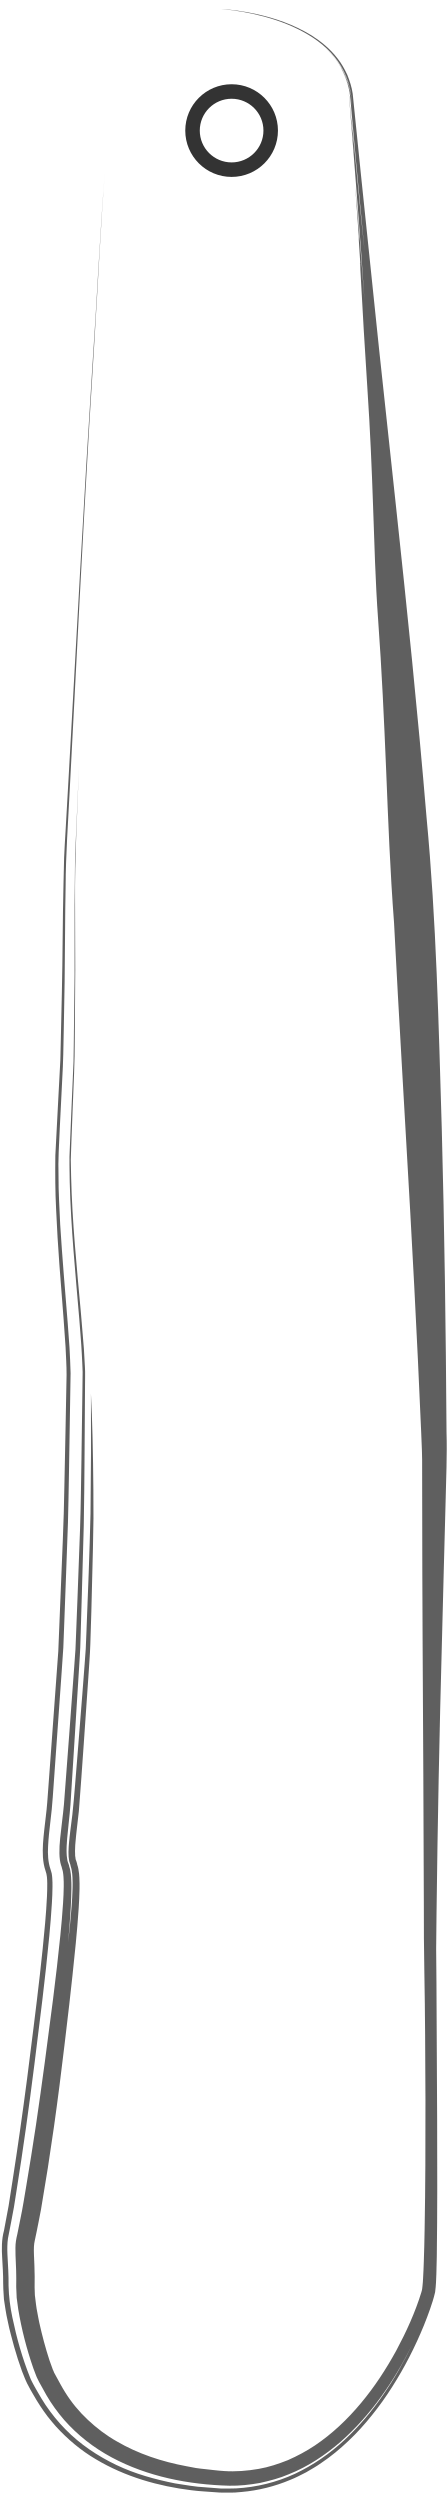
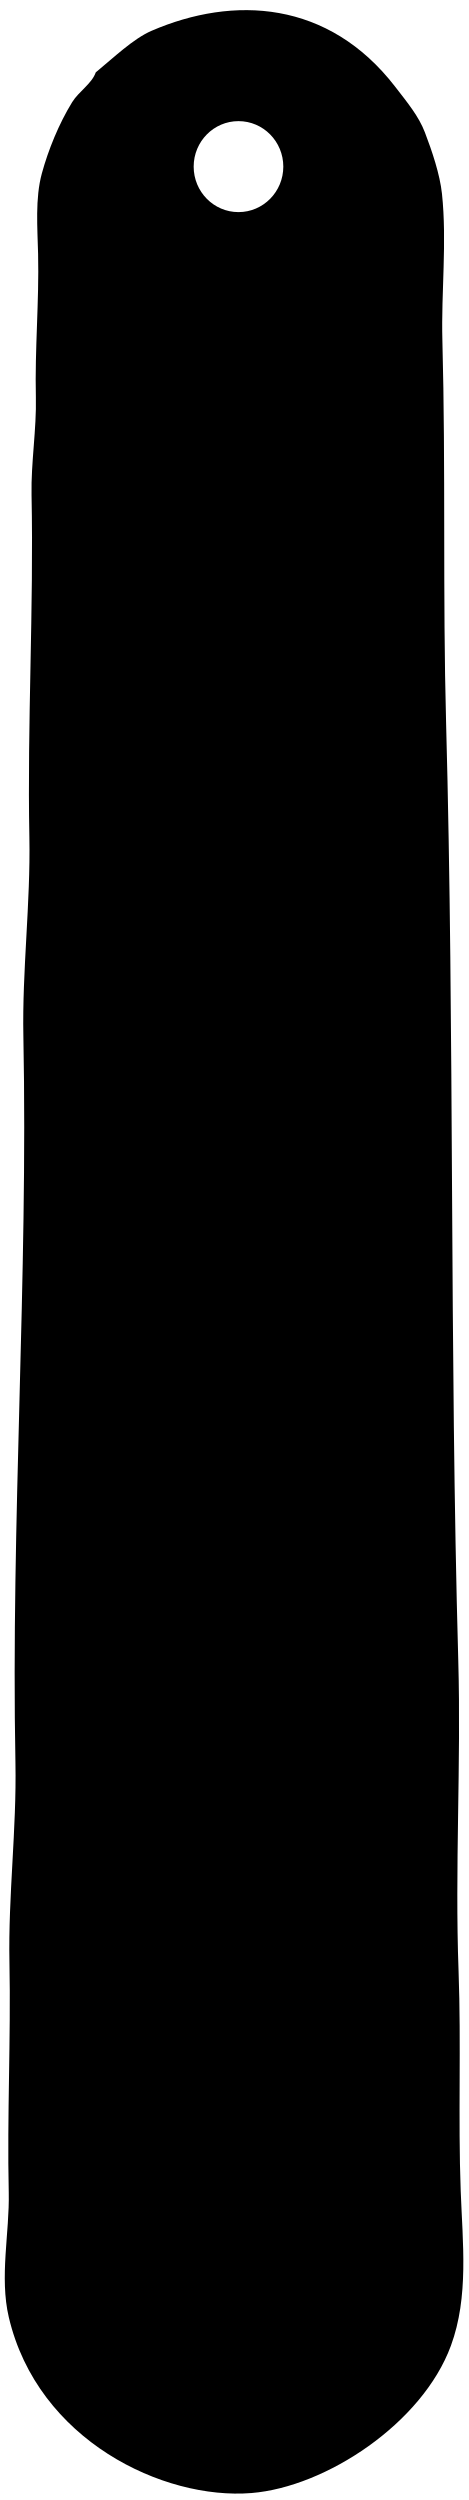
- <svg xmlns="http://www.w3.org/2000/svg" version="1.1" id="レイヤー_1" x="0px" y="0px" width="92.448px" height="516.765px" viewBox="0 0 92.448 516.765" enable-background="new 0 0 92.448 516.765" xml:space="preserve">
+ <svg xmlns="http://www.w3.org/2000/svg" version="1.1" id="レイヤー_1" x="0px" y="0px" width="98.141px" height="523.644px" viewBox="0 0 98.141 523.644" enable-background="new 0 0 98.141 523.644" xml:space="preserve">
  <g>
-     <g>
-       <g>
-         <g>
-           <g opacity="0.7">
-             <g>
-               <g>
-                 <path fill="#1B1B1B" d="M74.497,55.855c0.446,8.305,0.936,16.764,1.46,24.701c0.562,8.454,0.888,16.237,1.155,23.973         c0.284,7.734,0.459,15.426,1.056,23.674c0.754,10.343,1.22,20.622,1.651,31.007c0.425,10.383,0.816,20.832,1.634,31.569         c1.001,19.749,2.243,39.811,3.358,59.953c0.561,10.071,1.092,20.16,1.569,30.237c0.228,5.038,0.454,10.073,0.682,15.1         c0.114,2.514,0.228,5.025,0.196,7.54c0.004,2.514,0.008,5.024,0.013,7.532c0.008,18.907,0.139,37.382,0.232,55.597         c0.036,9.106,0.072,18.149,0.108,27.149c-0.05,9.005,0.23,17.935,0.265,26.872c0.072,8.93,0.098,17.841,0.047,26.748         c-0.03,4.453-0.063,8.907-0.152,13.358c-0.039,2.226-0.09,4.452-0.169,6.67c-0.043,1.107-0.073,2.223-0.146,3.311         c-0.04,0.524-0.044,1.145-0.115,1.589l-0.081,0.718c-0.038,0.242-0.099,0.448-0.175,0.71         c-1.248,4.083-3.108,8.159-5.171,12.008c-2.107,3.849-4.515,7.539-7.312,10.88c-2.785,3.347-5.957,6.352-9.502,8.735         c-1.774,1.189-3.652,2.183-5.578,3.036c-1.956,0.772-3.946,1.448-6.006,1.804c-2.388,0.418-4.828,0.622-7.287,0.447         c-1.242-0.069-2.56-0.267-3.839-0.392c-0.643-0.082-1.295-0.118-1.93-0.235l-1.906-0.361         c-5.081-0.94-10.037-2.58-14.394-5.128c-2.201-1.234-4.195-2.767-6-4.46c-1.81-1.693-3.387-3.602-4.691-5.698         c-0.317-0.536-0.649-1.048-0.949-1.617l-0.47-0.864c-0.169-0.315-0.291-0.563-0.577-1.055         c-0.336-0.548-0.297-0.593-0.385-0.785l-0.11-0.249l-0.06-0.122l-0.076-0.209l-0.627-1.741         c-0.813-2.489-1.512-5.127-2.092-7.738c-0.149-0.653-0.249-1.299-0.376-1.947c-0.124-0.648-0.254-1.301-0.312-1.912         l-0.228-1.846c-0.008-0.532-0.025-1.062-0.053-1.589l0.012-2.276l-0.056-2.31c-0.06-1.537-0.15-2.916-0.093-3.857         c0.06-1.027,0.203-1.198,0.565-3.116c0.304-1.526,0.63-3.108,0.9-4.597c0.47-2.854,0.938-5.704,1.407-8.55         c0.423-2.84,0.845-5.675,1.266-8.502c0.414-2.828,0.766-5.695,1.146-8.528c0.687-5.549,1.386-11.151,2.01-16.688         c0.424-3.779,0.9-8.01,1.347-12.636c0.222-2.316,0.436-4.727,0.604-7.279c0.079-1.286,0.152-2.595,0.178-4.021l0.004-1.112         c-0.013-0.421-0.013-0.785-0.042-1.257l-0.062-0.819c-0.024-0.302-0.087-0.625-0.138-0.936         c-0.04-0.316-0.151-0.617-0.24-0.923c0.01-0.202-0.387-1.301-0.282-0.916c-0.042-0.163-0.077-0.322-0.092-0.562         c-0.013-0.108-0.032-0.217-0.056-0.324l-0.01-0.479c-0.003-0.165-0.021-0.305-0.019-0.491l0.024-0.603l0.022-0.612         l0.059-0.697c0.152-1.872,0.451-4.061,0.696-6.39c0.366-4.519,0.664-9.097,0.999-13.723c0.319-4.623,0.64-9.275,0.959-13.894         c0.139-2.306,0.339-4.617,0.41-6.889c0.071-2.271,0.142-4.526,0.211-6.757c0.112-4.463,0.222-8.828,0.328-13.033         c0.037-2.103,0.073-4.165,0.109-6.18c-0.007-2.029-0.013-4.011-0.02-5.936c-0.064-7.701-0.217-14.498-0.503-19.88         c0.047,8.18,0.013,16.461-0.087,24.786c-0.203,8.281-0.522,16.587-0.859,24.898l-0.13,3.115l-0.227,3.13l-0.479,6.253         c-0.33,4.163-0.66,8.32-0.989,12.464c-0.358,4.153-0.619,8.248-1.069,12.4c-0.248,2.078-0.547,4.105-0.695,5.857         c-0.055,0.468-0.06,0.852-0.082,1.259c-0.006,0.196-0.029,0.417-0.025,0.593l0.015,0.515         c0.008,0.164-0.005,0.361,0.014,0.499l0.055,0.401c0.013,0.288,0.074,0.503,0.13,0.733c0.012,0.018-0.019-0.113,0.082,0.198         l0.101,0.321c0.005,0.054,0.056,0.11,0.023,0.16l0.028,0.098c0.065,0.262,0.173,0.514,0.204,0.783         c0.1,0.521,0.155,1.105,0.172,1.538c0.045,0.834,0.036,1.519,0.022,2.206c-0.035,1.352-0.114,2.62-0.206,3.875         c-0.19,2.501-0.438,4.931-0.701,7.343c0.21-2.418,0.404-4.844,0.541-7.34c0.065-1.253,0.118-2.52,0.127-3.865         c0-0.683-0.003-1.365-0.061-2.187c-0.023-0.423-0.083-0.995-0.186-1.504c-0.033-0.264-0.141-0.51-0.208-0.766l-0.029-0.095         c0.031-0.043-0.018-0.102-0.023-0.151l-0.1-0.311c-0.098-0.297-0.073-0.183-0.087-0.201l-0.124-0.425l-0.074-0.492         c-0.08-0.291-0.074-0.749-0.104-1.156c-0.036-0.402,0.014-0.941,0.011-1.405c0.017-0.496,0.071-1.051,0.104-1.573         c0.183-2.175,0.514-4.638,0.69-7.047c0.302-4.788,0.605-9.585,0.908-14.39c0.301-4.805,0.603-9.617,0.905-14.435         c0.068-1.204,0.162-2.411,0.208-3.613l0.108-3.603l0.212-7.211c0.134-4.81,0.269-9.623,0.403-14.438         c0.104-4.824,0.114-9.681,0.163-14.521l0.1-14.53c-0.014-1.223,0.061-2.396-0.026-3.657l-0.21-3.752l-0.604-7.271         c-0.866-9.579-1.826-19.036-2.037-28.323l-0.07-3.474l0.112-3.4c0.091-2.364,0.183-4.727,0.274-7.087         c0.175-4.832,0.457-9.695,0.44-14.441c0.034-4.766,0.068-9.521,0.102-14.266c-0.015-4.728-0.03-9.444-0.045-14.148         c-0.071-9.174,0.477-18.608,0.812-27.879L15.7,172.863l-0.164,3.585c-0.042,1.19-0.028,2.359-0.049,3.538l-0.072,7.064         l-0.002,14.36l-0.163,14.41l-0.055,3.606l-0.154,3.639l-0.319,7.28l-0.293,7.041c-0.15,2.253-0.028,4.607-0.016,6.922         c0.234,9.328,1.167,18.77,1.973,28.315c0.175,2.423,0.406,4.781,0.526,7.264c0.057,1.235,0.138,2.482,0.169,3.707         l-0.043,3.604c-0.067,4.805-0.134,9.605-0.2,14.402c-0.09,4.792-0.122,9.601-0.288,14.367         c-0.176,4.765-0.352,9.525-0.528,14.282l-0.279,7.13l-0.144,3.562l-0.256,3.569c-0.351,4.756-0.701,9.506-1.051,14.251         c-0.358,4.741-0.715,9.477-1.072,14.206c-0.213,2.379-0.564,4.778-0.78,6.984c-0.228,2.229-0.256,4.202,0.183,5.616         l0.016,0.029l0.009,0.02l0.038,0.11c0.041,0.142,0.113,0.308,0.119,0.434c0.056,0.199,0.119,0.396,0.168,0.597         c0.067,0.406,0.136,0.818,0.152,1.215c0.03,0.373,0.042,0.69,0.045,1c0.009,0.319,0.011,0.626,0.005,0.921         c-0.01,1.201-0.068,2.338-0.139,3.47c-0.143,2.26-0.342,4.476-0.56,6.685c-0.44,4.413-0.961,8.785-1.506,13.146         c-1.117,8.73-2.248,17.337-3.526,26.012c-0.668,4.311-1.314,8.613-2.058,12.904c-0.369,2.151-0.687,4.266-1.157,6.478         l-0.657,3.269c-0.221,0.906-0.38,1.799-0.382,2.786c-0.023,1.967,0.19,4.234,0.172,6.43l-0.011,1.652l0.066,1.497         l0.032,0.751l0.105,0.771l0.208,1.546c0.679,4.13,1.752,8.289,3.128,12.249l0.554,1.458c0.175,0.504,0.417,0.879,0.618,1.331         c0.528,0.967,1.042,1.916,1.559,2.811c1.049,1.808,2.283,3.492,3.642,5.077c2.757,3.134,6.108,5.751,9.808,7.735         c7.425,3.986,15.945,5.646,24.331,5.862c2.108,0.04,4.21-0.205,6.287-0.564c2.056-0.454,4.11-0.983,6.048-1.824         c3.927-1.56,7.474-3.942,10.653-6.677c6.321-5.564,11.101-12.605,14.774-20.017c-1.728,3.576-3.71,7.067-6.021,10.378         c-2.292,3.321-4.933,6.452-7.941,9.252c-2.999,2.806-6.451,5.195-10.229,6.987c-3.797,1.755-7.958,2.79-12.181,3.018         c-1.055,0.059-2.114,0.018-3.172,0.023l-3.141-0.243c-2.102-0.094-4.18-0.496-6.271-0.808         c-4.144-0.828-8.283-1.958-12.16-3.811c-3.857-1.855-7.503-4.276-10.529-7.377c-1.523-1.537-2.886-3.231-4.1-5.027         c-0.598-0.903-1.162-1.833-1.686-2.772c-0.262-0.491-0.533-0.888-0.787-1.396c-0.24-0.498-0.547-0.983-0.723-1.493         c-1.619-4.033-2.789-8.212-3.675-12.473c-0.448-2.128-0.726-4.303-0.778-6.491c0.031-2.174-0.119-4.349-0.234-6.531         c-0.049-1.092-0.042-2.189,0.11-3.273c0.217-1.07,0.43-2.143,0.626-3.222l0.609-3.236l0.513-3.255         c0.701-4.341,1.339-8.705,1.964-13.082c1.233-8.763,2.313-17.577,3.391-26.438c0.524-4.432,1.026-8.876,1.447-13.343         c0.209-2.234,0.398-4.473,0.53-6.729c0.067-1.128,0.117-2.259,0.124-3.409c0.003-0.576,0-1.15-0.047-1.758         c-0.013-0.317-0.063-0.637-0.113-0.956c-0.032-0.157-0.085-0.311-0.126-0.466c-0.041-0.173-0.12-0.394-0.142-0.463         c-0.491-1.449-0.577-3.045-0.483-4.703c0.079-1.652,0.271-3.334,0.47-5.039c0.449-3.415,0.598-6.851,0.867-10.278         c0.487-6.862,0.975-13.733,1.462-20.605l0.352-5.157l0.197-5.157l0.385-10.315l0.374-10.311         c0.104-3.439,0.142-6.885,0.21-10.325c0.112-6.883,0.224-13.757,0.335-20.618c-0.031-1.727-0.145-3.472-0.219-5.204         l-0.376-5.136c-0.275-3.4-0.55-6.797-0.825-10.189c-0.292-3.387-0.489-6.757-0.726-10.126         c-0.132-3.359-0.375-6.726-0.348-10.056c-0.109-3.356,0.115-6.625,0.26-9.94c0.17-3.389,0.34-6.771,0.509-10.146         c0.205-3.379,0.251-6.729,0.312-10.075c0.061-3.345,0.121-6.682,0.181-10.01c0.099-6.638,0.071-13.286,0.206-19.806         c0.025-6.508,0.516-13.056,0.83-19.53c0.338-6.48,0.674-12.915,1.007-19.299c1.312-25.54,2.615-50.275,4.119-73.847         c0.732-11.81,1.359-24.98,2.161-34.883c-1.073,13.072-1.637,26.502-2.591,40.171c-0.877,13.687-1.705,27.656-2.506,41.856         c-0.791,14.201-1.595,28.628-2.409,43.23c-0.208,3.65-0.417,7.312-0.627,10.983c-0.096,1.834-0.236,3.675-0.298,5.512         c-0.043,1.834-0.085,3.671-0.128,5.511c-0.184,7.354-0.161,14.81-0.333,22.269c-0.083,3.735-0.167,7.478-0.25,11.228         l-0.068,2.813l-0.148,2.823l-0.3,5.653c-0.195,3.737-0.39,7.48-0.586,11.229c-0.042,3.729-0.032,7.476,0.166,11.235         c0.319,7.518,0.956,15.057,1.548,22.636l0.4,5.702c0.079,1.91,0.214,3.839,0.21,5.746c-0.073,3.81-0.145,7.621-0.218,11.434         l-0.235,11.439c-0.072,3.814-0.159,7.627-0.331,11.434c-0.31,7.614-0.62,15.229-0.929,22.837         c-0.553,7.596-1.106,15.185-1.658,22.762l-0.417,5.676c-0.138,1.891-0.258,3.781-0.499,5.663         c-0.216,1.882-0.458,3.759-0.586,5.646c-0.103,1.878-0.101,3.812,0.518,5.623c0.322,0.846,0.348,1.751,0.358,2.652         c0.007,0.902-0.015,1.806-0.059,2.708c-0.083,1.805-0.22,3.606-0.373,5.405c-0.308,3.599-0.692,7.186-1.095,10.765         c-0.807,7.159-1.737,14.274-2.627,21.381c-0.925,7.079-1.919,14.133-3.014,21.125c-0.273,1.748-0.546,3.494-0.818,5.237         c-0.318,1.705-0.637,3.408-0.955,5.109c-0.512,1.852-0.485,3.839-0.376,5.591c0.1,1.776,0.219,3.48,0.206,5.202         c-0.015,0.827,0.066,1.799,0.117,2.717l0.043,0.696l0.101,0.668l0.204,1.337c0.115,0.899,0.323,1.762,0.505,2.634         c0.177,0.874,0.371,1.742,0.606,2.595c0.42,1.722,0.933,3.412,1.453,5.102l0.862,2.516c0.356,0.847,0.625,1.655,1.058,2.53         c0.222,0.427,0.473,0.914,0.682,1.284l0.613,1.062c0.438,0.757,0.891,1.538,1.39,2.282c0.473,0.763,1.026,1.474,1.55,2.203         c0.562,0.699,1.126,1.4,1.722,2.07c2.416,2.648,5.188,4.975,8.247,6.774c6.104,3.651,12.981,5.585,19.788,6.416         c1.705,0.223,3.417,0.278,5.119,0.422c0.843,0.088,1.726,0.06,2.596,0.06c0.437-0.008,0.872,0.009,1.307-0.02l1.304-0.109         c3.472-0.299,6.883-1.156,10.059-2.494c1.142-0.44,2.212-1.028,3.302-1.574c1.044-0.623,2.118-1.205,3.102-1.916         c2.022-1.347,3.887-2.902,5.632-4.563c1.76-1.651,3.367-3.446,4.866-5.317c1.507-1.865,2.895-3.819,4.172-5.837         c2.57-4.029,4.747-8.285,6.554-12.701c0.443-1.109,0.879-2.221,1.271-3.355c0.394-1.151,0.767-2.24,1.062-3.547         c0.067-0.64,0.166-1.359,0.18-1.937l0.078-1.789l0.087-3.544c0.132-9.417,0.1-18.818,0.074-28.238         c-0.047-9.419-0.094-18.851-0.142-28.295l-0.062-7.097l0.073-7.089c0.065-4.727,0.131-9.457,0.197-14.19         c0.151-9.469,0.342-18.951,0.566-28.449c0.245-9.497,0.49-19.01,0.736-28.541c0.127-4.764,0.255-9.532,0.382-14.306         c0.101-4.773,0.336-9.545,0.188-14.338c-0.136-20.809-0.418-41.769-0.981-62.661c-0.648-21.445-1.118-42.958-3.155-64.458         c-1.791-21.454-4.008-42.796-6.296-64.089c-1.016-9.446-2.231-20.741-3.507-32.595c-1.232-11.859-2.523-24.277-3.738-35.966         c-0.596-5.847-1.173-11.512-1.715-16.833c-0.187-1.373-0.63-2.674-1.119-3.913c-0.564-1.209-1.199-2.362-1.995-3.363         c-1.551-2.033-3.475-3.571-5.391-4.792c-3.899-2.383-7.786-3.58-11.017-4.33c-3.246-0.741-5.885-1.033-7.702-1.117         c3.054,0.238,6.146,0.799,9.203,1.637c3.052,0.842,6.065,2.014,8.811,3.657c2.74,1.628,5.204,3.813,6.805,6.529         c0.798,1.348,1.421,2.797,1.754,4.295c0.113,0.368,0.16,0.748,0.225,1.122c0.056,0.375,0.142,0.75,0.158,1.121         c0.062,0.743,0.122,1.479,0.183,2.208c-0.053-0.551-0.106-1.112-0.161-1.682c-0.027-0.285-0.056-0.572-0.083-0.862         c-0.052-0.29-0.104-0.582-0.155-0.876c-0.191-1.179-0.584-2.35-1.061-3.503c-1.019-2.287-2.642-4.388-4.66-6.071         c0.967,0.797,1.84,1.75,2.647,2.765c0.789,1.033,1.444,2.175,1.974,3.363c0.471,1.208,0.881,2.442,1.042,3.691         c0.213,1.24,0.241,2.458,0.369,3.614c-0.087-0.958-0.175-1.921-0.259-2.85c-0.136-0.926-0.295-1.815-0.541-2.606         c-0.475-1.584-1.097-2.802-1.502-3.421c0.742,1.301,1.365,2.852,1.722,4.529c0.07,0.422,0.142,0.849,0.213,1.277         c0.057,0.43,0.08,0.866,0.122,1.301c0.076,0.87,0.152,1.742,0.229,2.605c0.312,3.448,0.611,6.74,0.824,9.089         c0.262,2.752,1.468,15.421,1.812,19.045c-1.008-9.395-2.099-21.253-2.83-28.901c0.255,3.249,0.508,6.474,0.756,9.634         c-0.172-1.96-0.424-4.844-0.655-7.49c-0.115-1.323-0.225-2.586-0.316-3.645c-0.048-0.528-0.091-1.004-0.128-1.412         c-0.058-0.401-0.126-0.727-0.17-0.97c0.195,0.976,0.214,1.99,0.308,2.971c0.078,0.986,0.155,1.961,0.232,2.93         c0.154,1.938,0.307,3.851,0.46,5.772c0.301,3.845,0.604,7.725,0.931,11.914c0.254,3.394,0.496,6.62,0.735,9.809         c0.22,3.192,0.438,6.347,0.661,9.599c-0.559-7.769-1.408-18.19-1.916-23.534c0.258,3.587,0.529,7.37,0.795,11.067         c-0.047-0.447-0.081-0.714-0.104-0.803c0.104,1.636,0.243,3.811,0.352,5.514c-0.023,0.047-0.026,0.43-0.073,0.096         c0.021,0.043,0.042,0.064,0.062,0.091" />
-                 <path fill="#1B1B1B" d="M75.264,44.318c0.843,8.041,1.859,19.433,2.498,26.779" />
-                 <path fill="none" stroke="#1B1B1B" stroke-width="0" d="M51.482,514.455c0,0-0.271,0.062-0.812,0.098         c-0.539,0.04-1.342,0.127-2.398,0.19c-2.135,0.061-5.202-0.086-9.16-0.55c-0.987-0.146-2.03-0.303-3.127-0.466         c-1.097-0.164-2.225-0.489-3.417-0.747c-0.592-0.149-1.209-0.254-1.817-0.449c-0.608-0.195-1.229-0.396-1.863-0.599         c-0.631-0.21-1.284-0.397-1.932-0.639c-0.639-0.268-1.291-0.54-1.954-0.818c-2.657-1.093-5.37-2.619-8.019-4.564         c-2.651-1.941-5.189-4.397-7.359-7.362c-0.559-0.729-1.056-1.513-1.566-2.3c-0.485-0.783-0.974-1.651-1.406-2.379         c-0.21-0.342-0.482-0.884-0.717-1.323c-0.27-0.472-0.405-0.912-0.605-1.371c-0.392-0.909-0.716-1.835-1.037-2.772         c-1.265-3.755-2.376-7.706-3.063-11.98c-0.21-1.053-0.255-2.183-0.331-3.308c-0.069-1.109-0.019-2.137-0.093-3.225         c-0.039-1.077-0.128-2.158-0.198-3.283c-0.068-1.118-0.138-2.298-0.003-3.518c0.036-0.61,0.181-1.208,0.3-1.812         c0.099-0.555,0.199-1.111,0.299-1.67c0.198-1.111,0.396-2.23,0.597-3.357c0.34-2.3,0.686-4.633,1.036-6.998         c0.676-4.736,1.346-9.618,1.964-14.612c0.625-4.989,1.202-10.141,1.809-15.37c0.596-5.236,1.179-10.583,1.687-16.029         c0.249-2.723,0.483-5.472,0.653-8.24c0.086-1.384,0.151-2.772,0.174-4.158c0.013-0.692,0.006-1.382-0.022-2.061         c-0.034-0.675-0.108-1.27-0.331-1.871c-0.767-2.184-0.705-4.471-0.574-6.628c0.147-2.176,0.421-4.32,0.622-6.47         c0.312-4.32,0.546-8.696,0.825-13.104c0.268-4.41,0.537-8.859,0.809-13.341c0.134-2.242,0.268-4.491,0.403-6.749         c0.064-2.263,0.129-4.532,0.194-6.81c0.128-4.555,0.257-9.139,0.387-13.746c0.062-2.304,0.124-4.614,0.186-6.93         c0.025-2.314,0.051-4.634,0.076-6.959c0.049-4.649,0.098-9.318,0.147-14.001c0.023-2.342,0.047-4.687,0.071-7.035         c0.002-0.587,0.019-1.175,0.009-1.761l-0.089-1.752c-0.068-1.169-0.1-2.335-0.198-3.509         c-0.696-9.377-1.686-18.808-2.114-28.291l-0.163-3.557l-0.037-3.567c-0.002-1.189-0.041-2.377-0.014-3.567l0.168-3.575         c0.24-4.715,0.48-9.426,0.719-14.127c0.15-2.341,0.171-4.696,0.229-7.044c0.052-2.348,0.104-4.692,0.157-7.034         c0.118-4.68,0.18-9.354,0.248-14.008c0.035-2.327,0.07-4.648,0.105-6.965c0.069-2.329,0.138-4.652,0.207-6.969         c0.038-2.324,0.193-4.618,0.351-6.903c0.151-2.288,0.302-4.568,0.452-6.841c1.203-18.188,2.417-35.907,3.649-52.846         c1.276-16.928,2.493-33.083,3.629-48.158c0.536-7.543,1.052-14.815,1.546-21.78c0.558-6.965,1.08-13.615,1.981-19.92         c0.125-0.789,0.226-1.569,0.403-2.353l0.238-1.168l0.377-1.199c0.583-1.436,1.159-2.819,1.825-4.199         c1.311-2.738,3.09-5.246,5.336-7.073c2.215-1.864,4.746-3.112,7.248-3.976c2.503-0.911,5.021-1.291,7.413-1.656" />
-               </g>
-               <path fill="none" stroke="#1B1B1B" stroke-width="0" d="M13.055,353.431c0,0,0.18-2.542,0.512-7.242        c0.414-4.704,0.583-11.555,0.887-20.183c0.133-4.316,0.329-9.065,0.427-14.229c0.065-5.169,0.136-10.733,0.21-16.646        c0.029-2.957,0.059-6,0.089-9.125c0.007-0.78,0.014-1.567,0.021-2.358c-0.014-0.797-0.075-1.611-0.112-2.425        c-0.043-0.814-0.086-1.634-0.13-2.458c-0.063-0.811-0.127-1.627-0.191-2.448c-0.505-6.565-1.217-13.34-1.708-20.361        c-0.468-7.004-0.972-14.302-0.492-21.607c0.304-7.539,0.753-15.384,0.746-23.267c0.116-7.915,0.118-15.962,0.118-24.121        c0.026-2.026,0.052-4.059,0.078-6.098c0.038-2.04,0.018-4.081,0.152-6.146c0.199-4.123,0.399-8.266,0.6-12.423        c0.797-16.632,1.593-33.501,2.491-50.215c0.881-16.71,1.928-33.283,2.955-49.279" />
-             </g>
-           </g>
-         </g>
-       </g>
-     </g>
-     <circle fill="none" stroke="#333333" stroke-width="3" stroke-miterlimit="10" cx="47.875" cy="26.992" r="8.079" />
+     <path d="M356.873,370.097c-4.794-30.691-18.94-50.828-39.321-77.683c-20.385-26.857-22.921-78.924-23.881-92.592   c-0.958-13.667,0.479-89.61,2.638-114.787c2.159-25.176,2.357-65.727,1.758-71.601c-0.598-5.875-6.42-6.791-7.737-7.15   c-0.531-0.145-11.646-0.166-24.164-0.145c-12.517-0.021-23.633,0-24.163,0.145c-1.319,0.359-7.142,1.275-7.739,7.15   c-0.6,5.875,0.005,46.425,2.162,71.601c2.158,25.177,3.597,101.12,2.637,114.787c-0.959,13.668-3.9,65.734-24.281,92.592   c-20.383,26.854-34.528,46.991-39.324,77.683c-4.797,30.693-2.879,52.272,0,68.101c2.877,15.824,17.025,48.914,33.331,60.423   c15.599,11.014,30.636,18.271,57.262,18.881v0.009c0.039,0,0.076-0.003,0.116-0.003c0.039,0,0.076,0.003,0.117,0.003v-0.009   c26.625-0.609,41.664-7.867,57.264-18.881c16.303-11.509,30.45-44.599,33.327-60.423   C359.751,422.37,361.67,400.791,356.873,370.097z M266.165,36.854c-5.296,0-9.591-4.294-9.591-9.591   c0-5.297,4.295-9.592,9.591-9.592c5.297,0,9.593,4.295,9.593,9.592C275.758,32.559,271.462,36.854,266.165,36.854z" />
  </g>
+   <path d="M96.499,458.925c-0.563-15.269,0.117-30.665-0.45-46.086c-0.79-21.522,0.546-43.45-0.059-64.976  c-1.842-65.582-0.781-130.929-2.554-196.516c-0.719-26.592-0.061-53.324-0.776-80.077c-0.269-10.061,0.985-20.589-0.087-30.699  c-0.431-4.048-2.076-8.919-3.573-12.837c-1.294-3.387-3.608-6.175-6.227-9.567C68.799,0.055,48.927-0.963,31.752,6.449  c-3.855,1.664-8.016,5.688-11.693,8.707c-0.817,2.371-3.563,3.996-4.953,6.257c-2.793,4.545-5.006,10.027-6.338,14.904  c-1.432,5.248-0.918,11.399-0.788,16.88c0.235,9.913-0.703,19.917-0.467,29.979c0.157,6.706-1.039,13.769-0.905,20.458  c0.476,24.014-0.914,47.754-0.456,71.768c0.262,13.743-1.529,27.896-1.257,41.638c1.007,50.82-2.623,101.438-1.661,152.258  c0.261,13.743-1.527,27.896-1.257,41.637c0.321,16.193-0.511,32.122-0.144,48.299c0.189,8.361-1.97,17.685,0.008,26.117  c6.042,25.778,32.389,38.327,50.832,36.834c15.582-1.261,35.805-14.611,41.774-30.861C98.224,481.042,96.896,469.733,96.499,458.925  z M49.952,44.428c-5.183,0-9.387-4.267-9.387-9.528c0-5.262,4.204-9.528,9.387-9.528c5.185,0,9.389,4.267,9.389,9.528  C59.341,40.162,55.137,44.428,49.952,44.428z" />
</svg>
